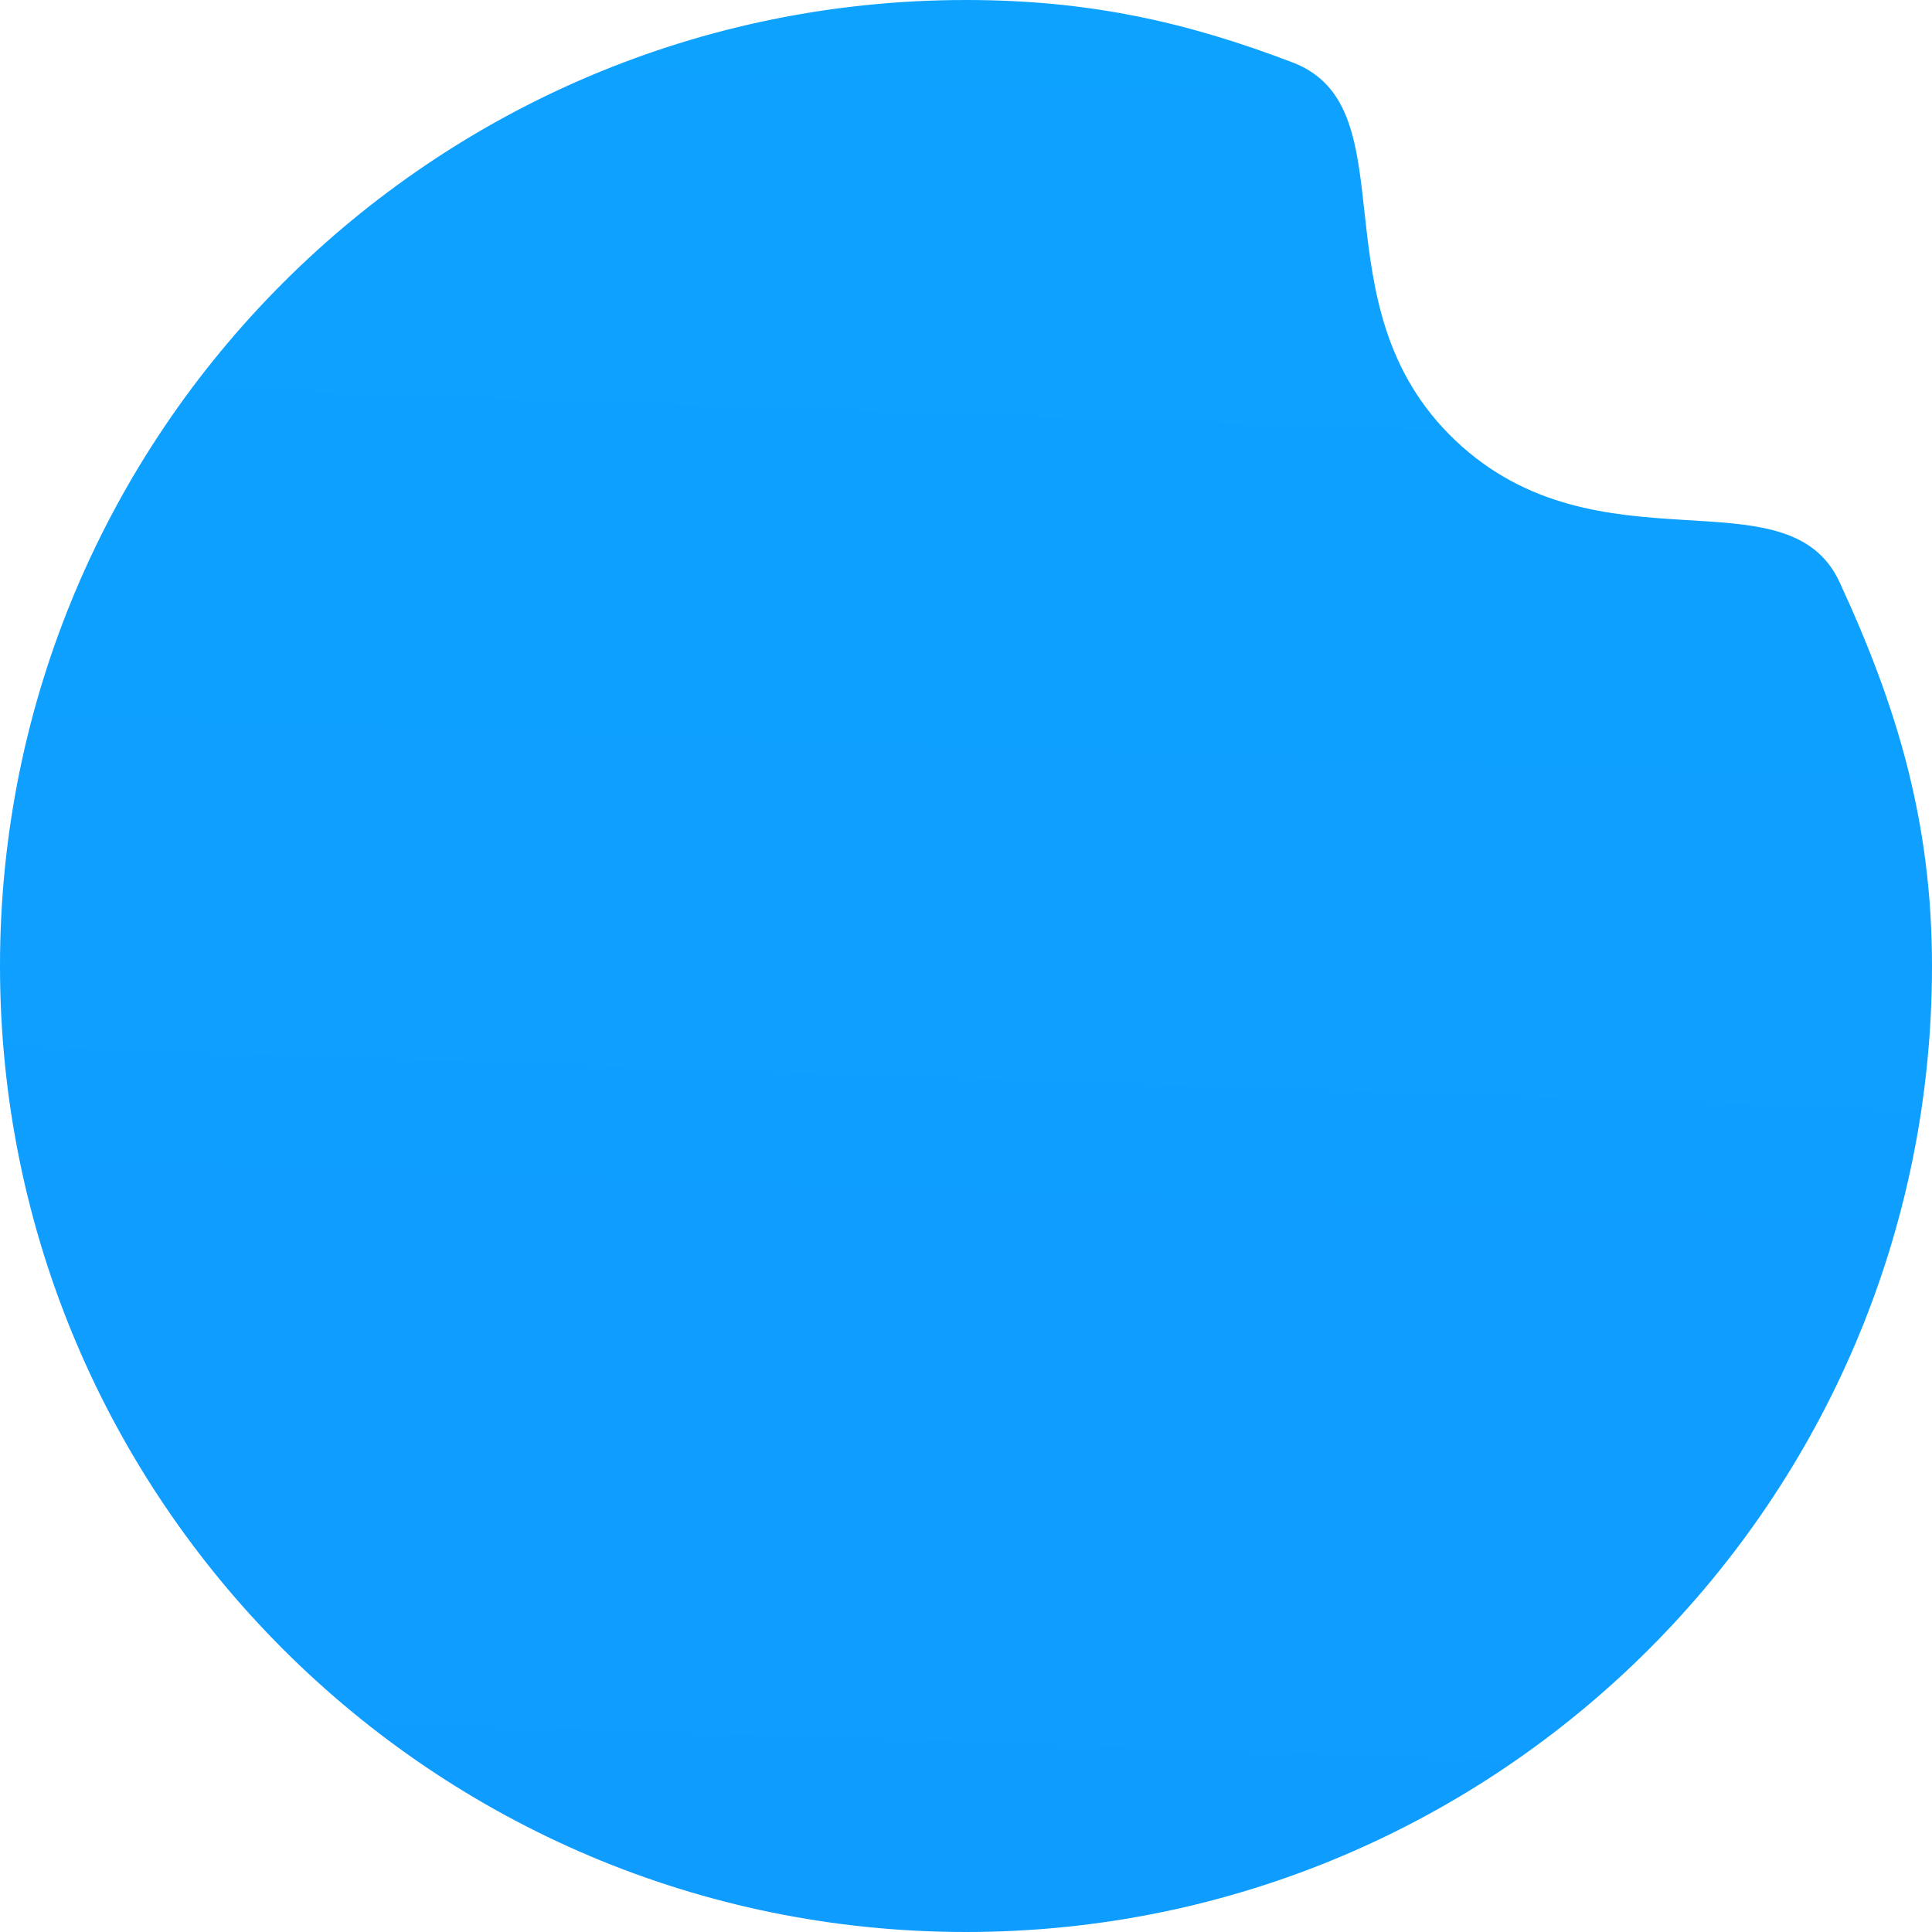
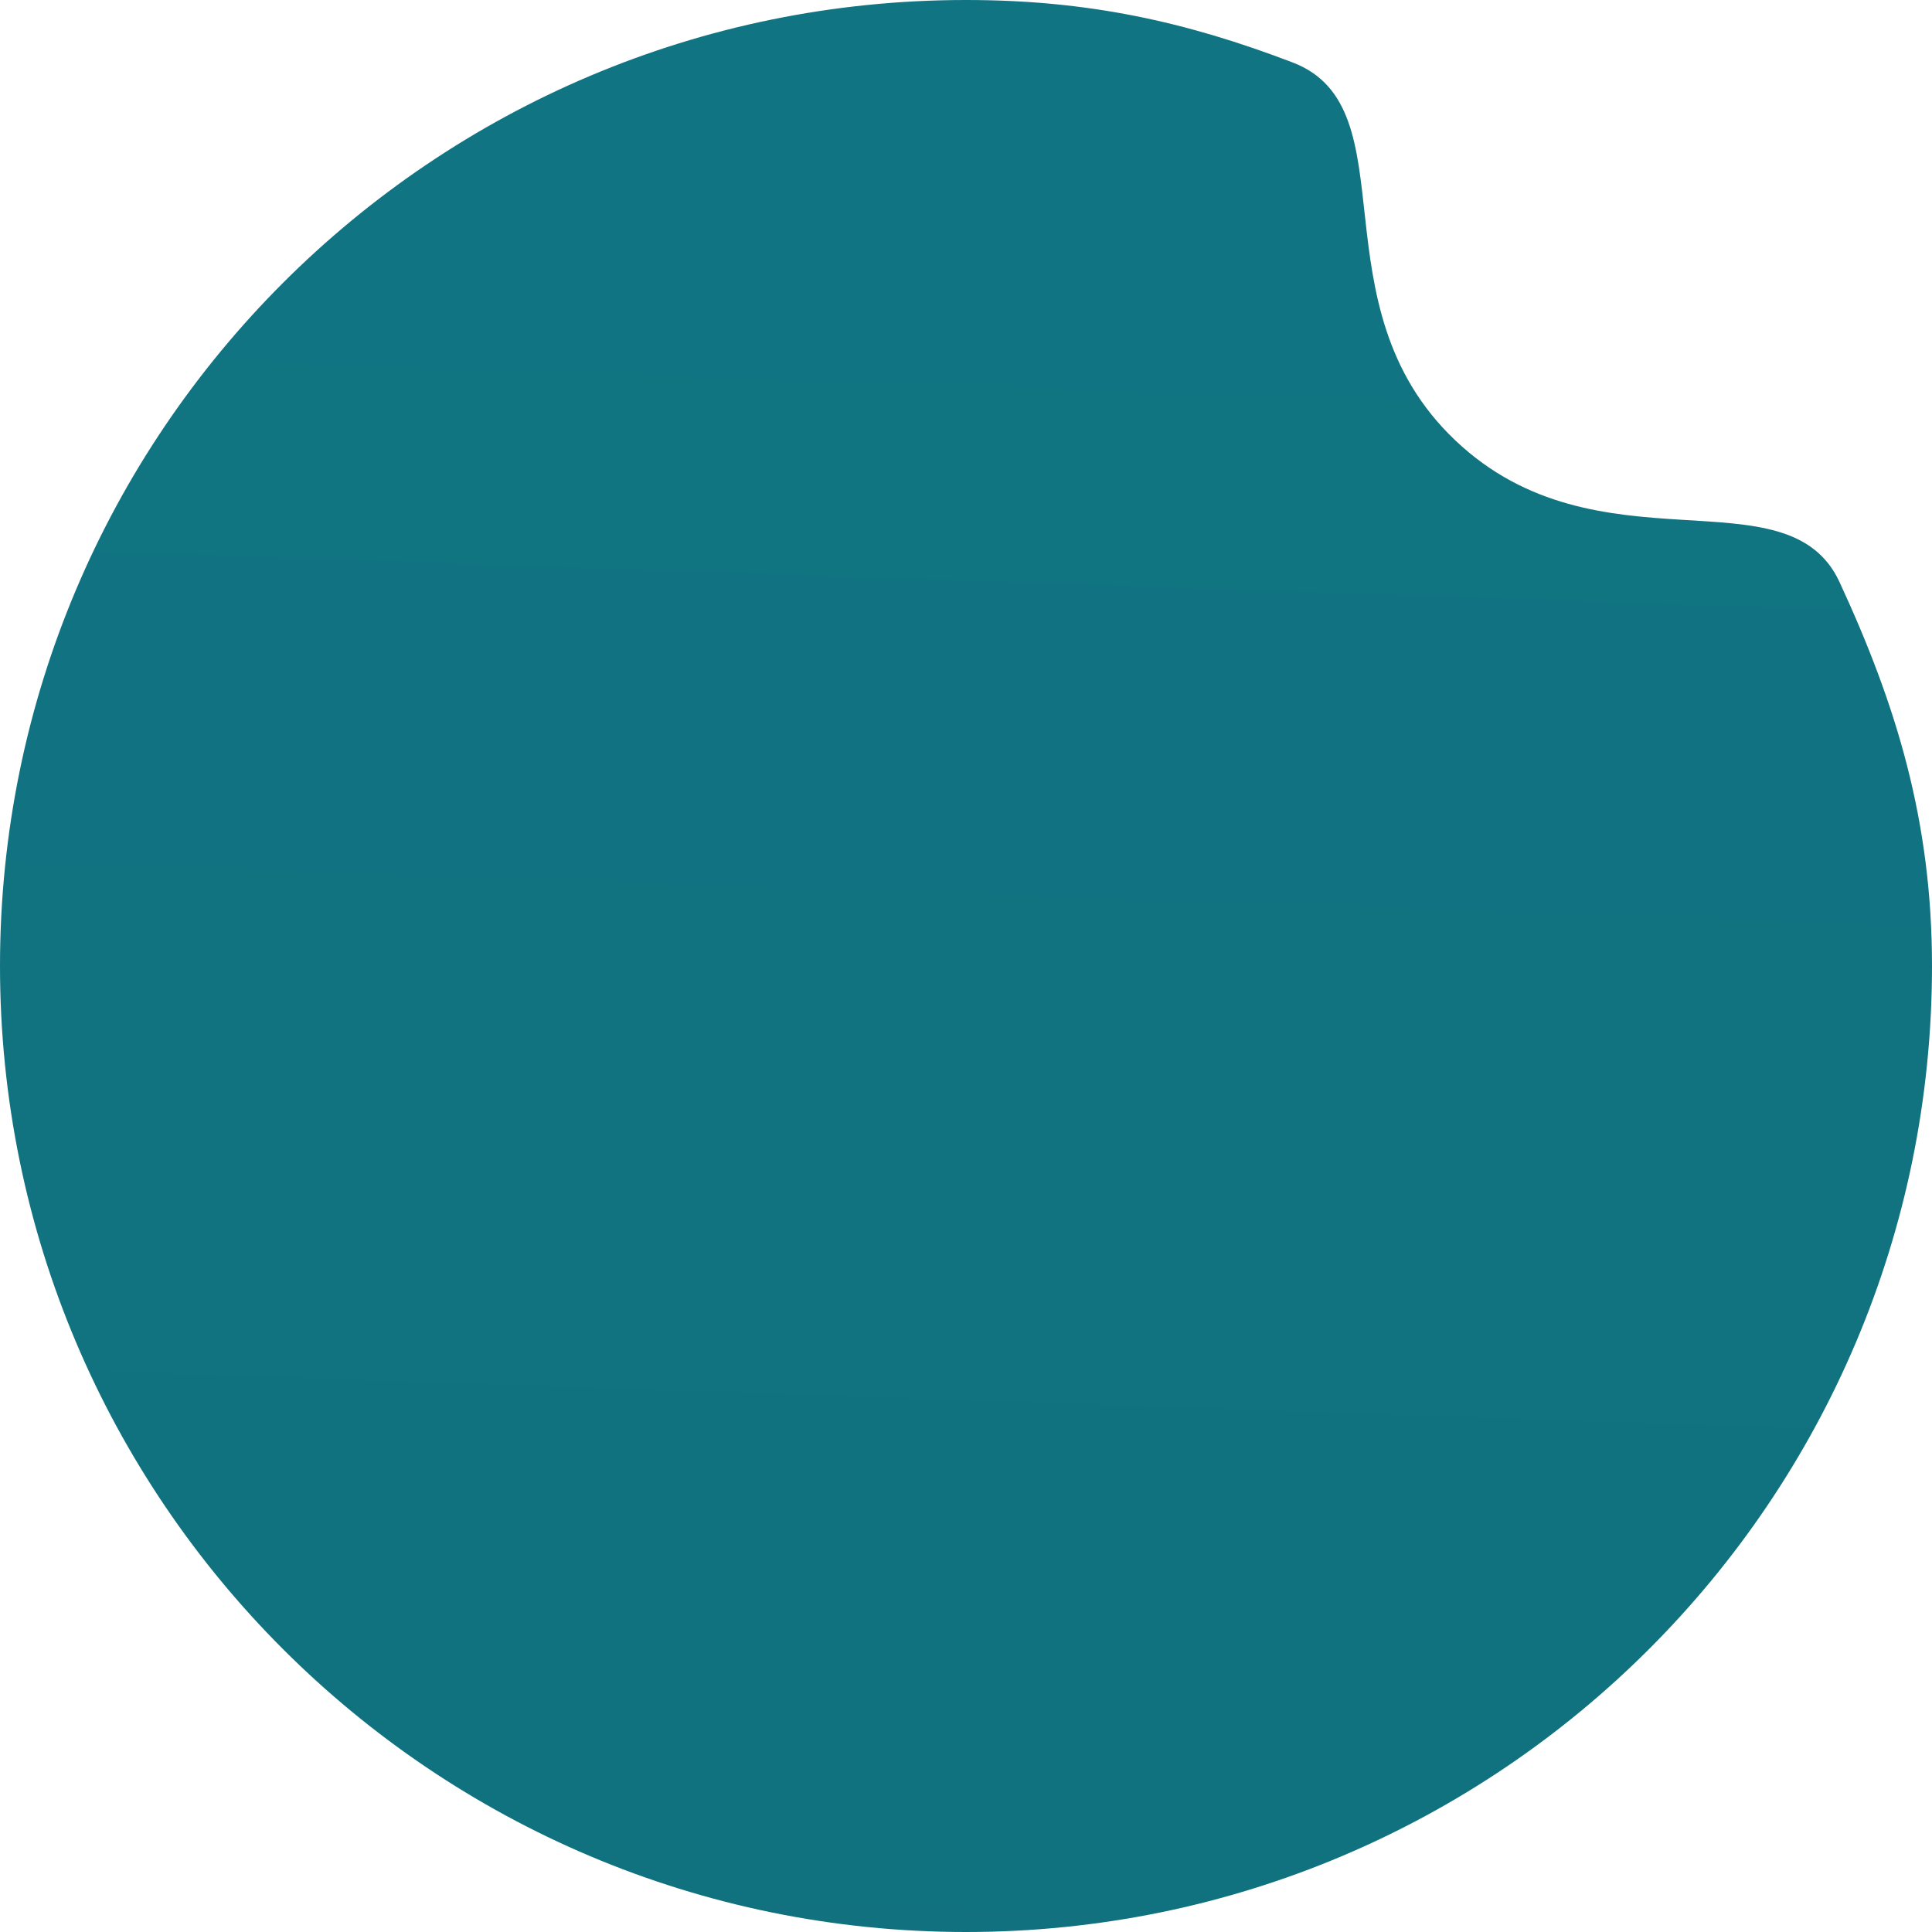
<svg xmlns="http://www.w3.org/2000/svg" width="251" height="251" viewBox="0 0 251 251" fill="none">
  <path d="M0 125.5C0 194.812 56.188 251 125.5 251C194.812 251 251 194.812 251 125.5C251 106.7 246.397 91.635 238.989 75.626C232.217 60.991 207.603 74.798 189.071 57.215C170.539 39.632 183.398 14.026 167.935 8.114C154.019 2.794 141.285 0 125.5 0C56.188 0 0 56.188 0 125.5Z" fill="url(#paint0_linear_59_300)" />
  <defs>
    <linearGradient id="paint0_linear_59_300" x1="27.612" y1="3046.2" x2="225.081" y2="-2845.17" gradientUnits="userSpaceOnUse">
-       <stop stop-color="#1E63FF" />
-       <stop offset="0.17" stop-color="#187CFF" />
-       <stop offset="0.38" stop-color="#128FFF" />
-       <stop offset="0.57" stop-color="#0CA9FF" />
-       <stop offset="0.81" stop-color="#06C2FF" />
-       <stop offset="1" stop-color="#00DBFF" />
+       <stop stop-color="#0B4A52" />
+       <stop offset="0.17" stop-color="#0E5A64" />
+       <stop offset="0.38" stop-color="#106B76" />
+       <stop offset="0.57" stop-color="#127887" />
+       <stop offset="0.81" stop-color="#158593" />
+       <stop offset="1" stop-color="#17929F" />
    </linearGradient>
  </defs>
</svg>
